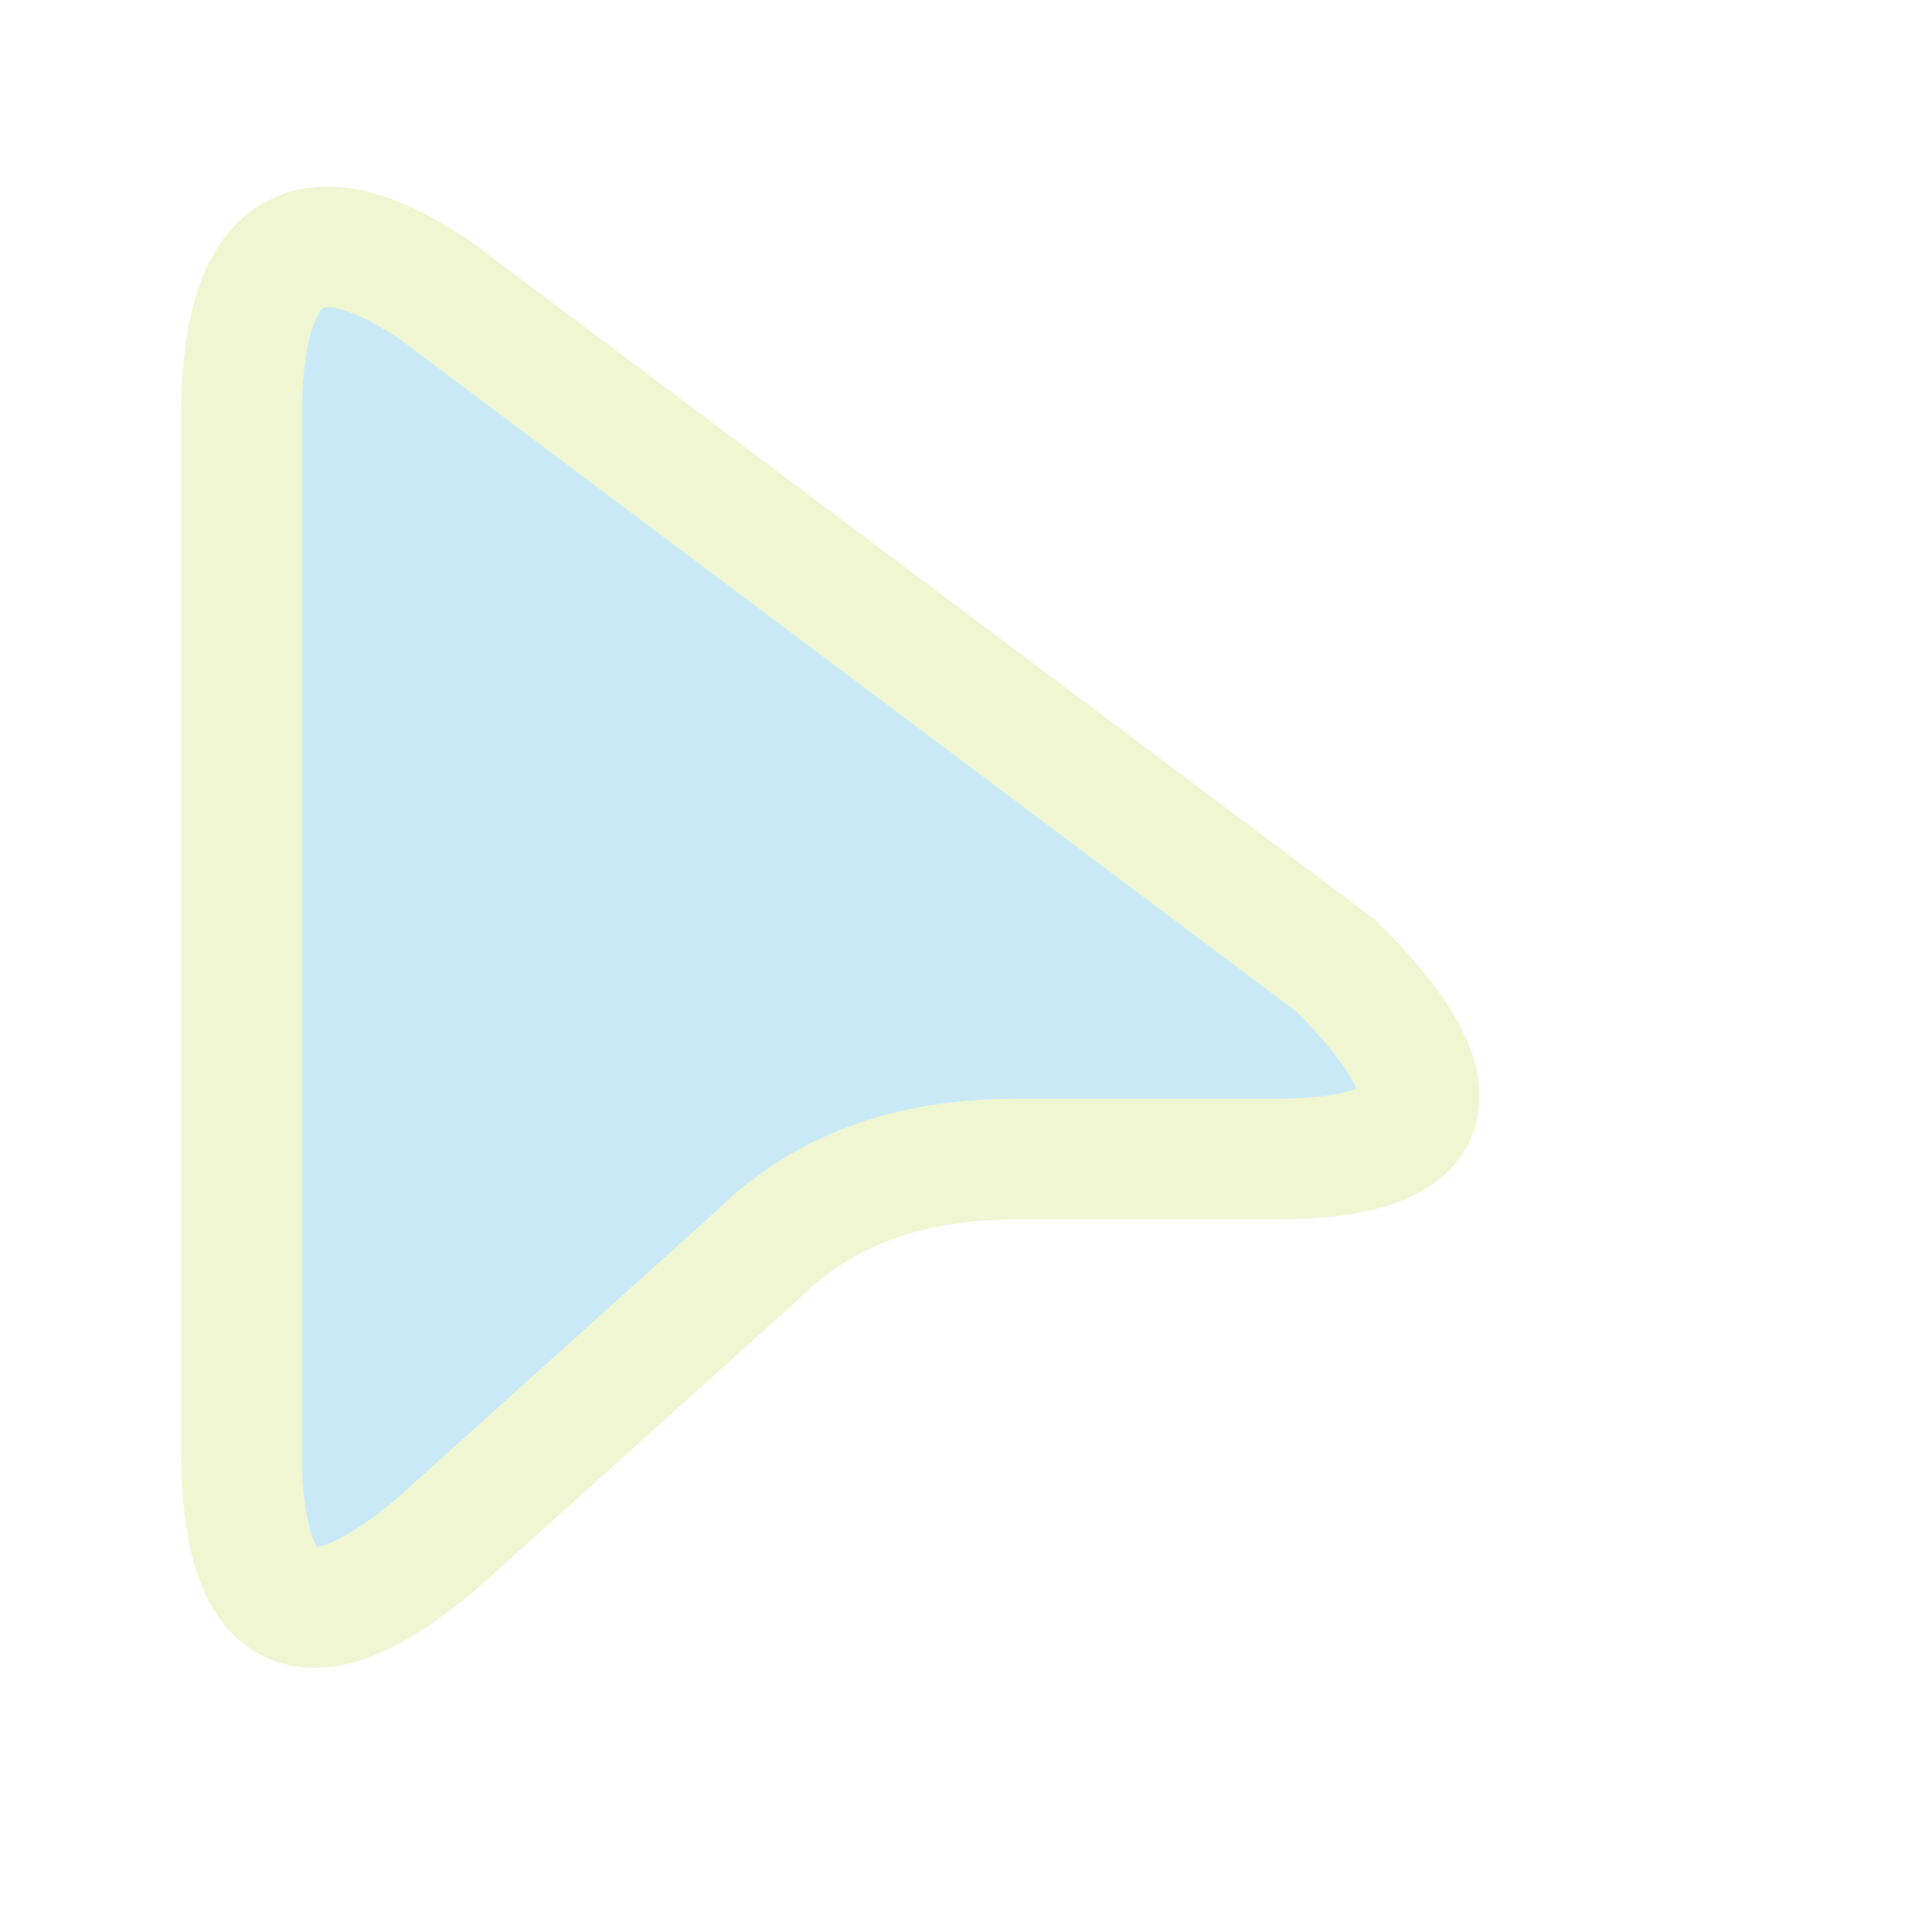
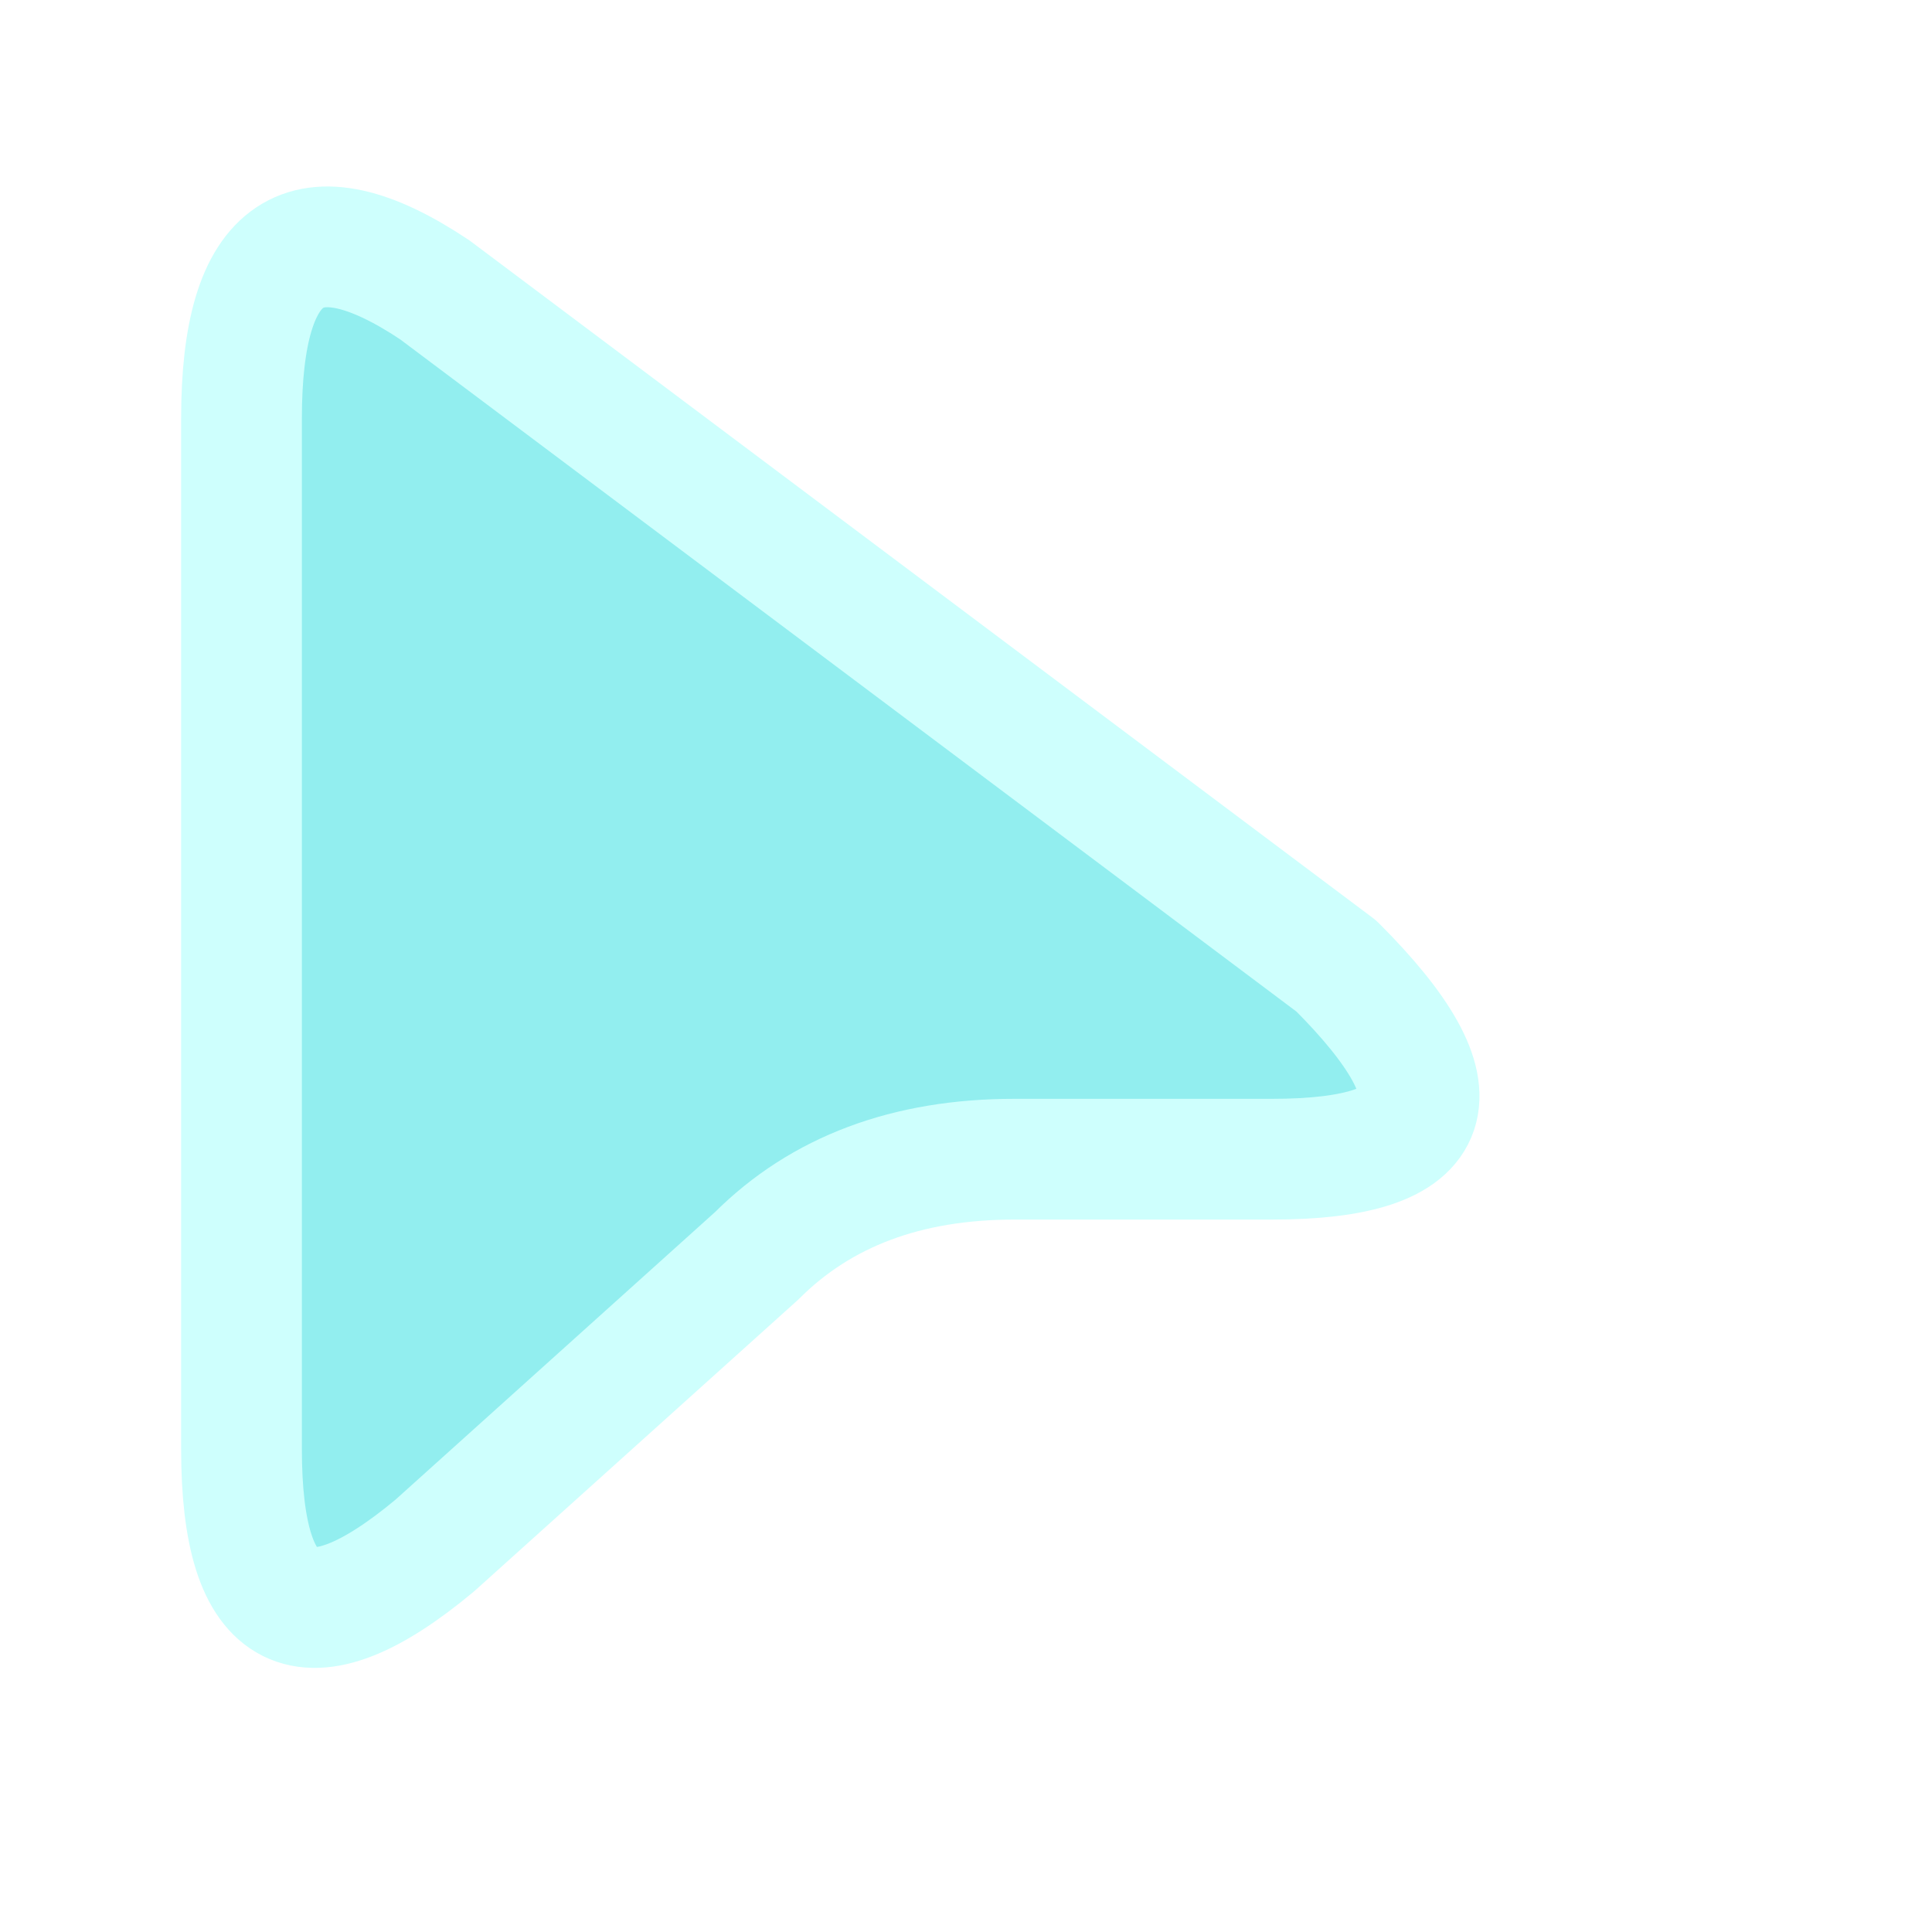
<svg xmlns="http://www.w3.org/2000/svg" width="24" height="24" viewBox="0 0 24 24">
  <g transform="translate(3 2) scale(0.8)">
-     <path d="M3 2 Q0 0 0 4 L0 20 Q0 24 3 21.5 L8 17 Q9.5 15.5 12 15.5 L16 15.5 Q20 15.5 17 12.5 Z" fill="#c9e9f7" stroke="#f0f6d2" stroke-width="1.875" stroke-linejoin="round" stroke-linecap="round" />
+     <path d="M3 2 Q0 0 0 4 L0 20 Q0 24 3 21.5 L8 17 Q9.5 15.5 12 15.5 L16 15.5 Q20 15.5 17 12.5 Z" fill="#92eeef" stroke="#cefffd" stroke-width="1.875" stroke-linejoin="round" stroke-linecap="round" />
  </g>
</svg>
